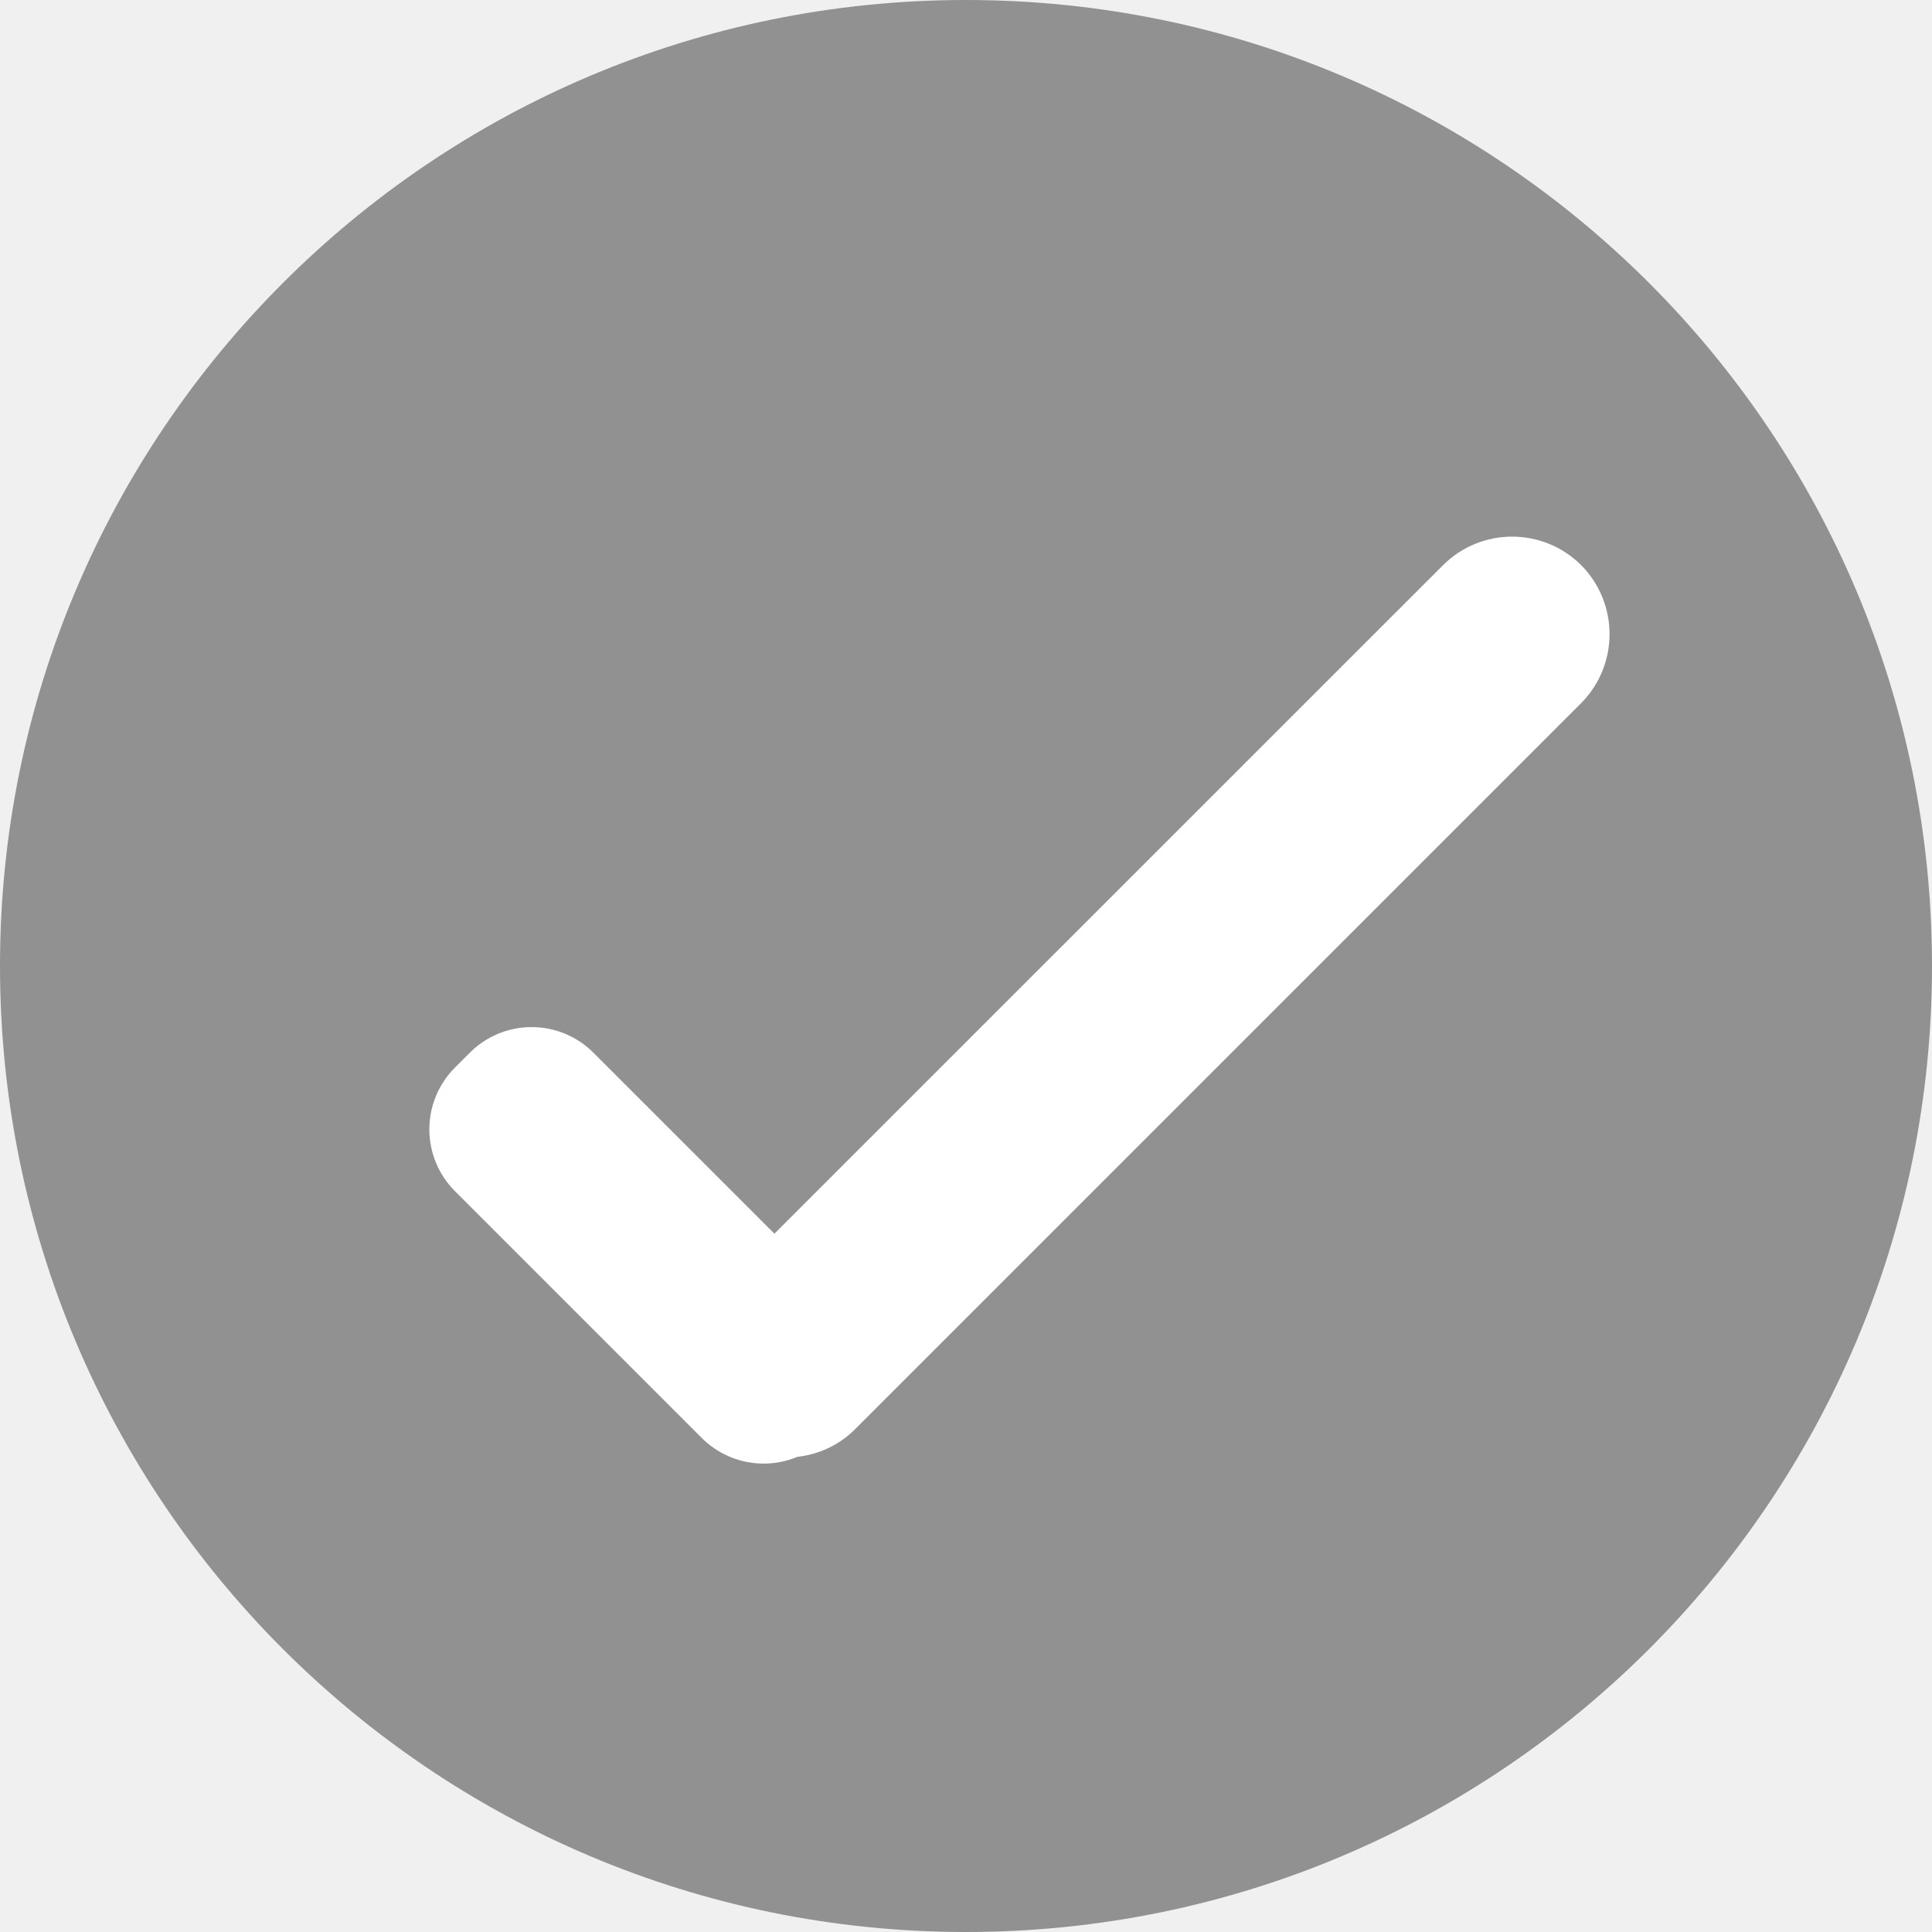
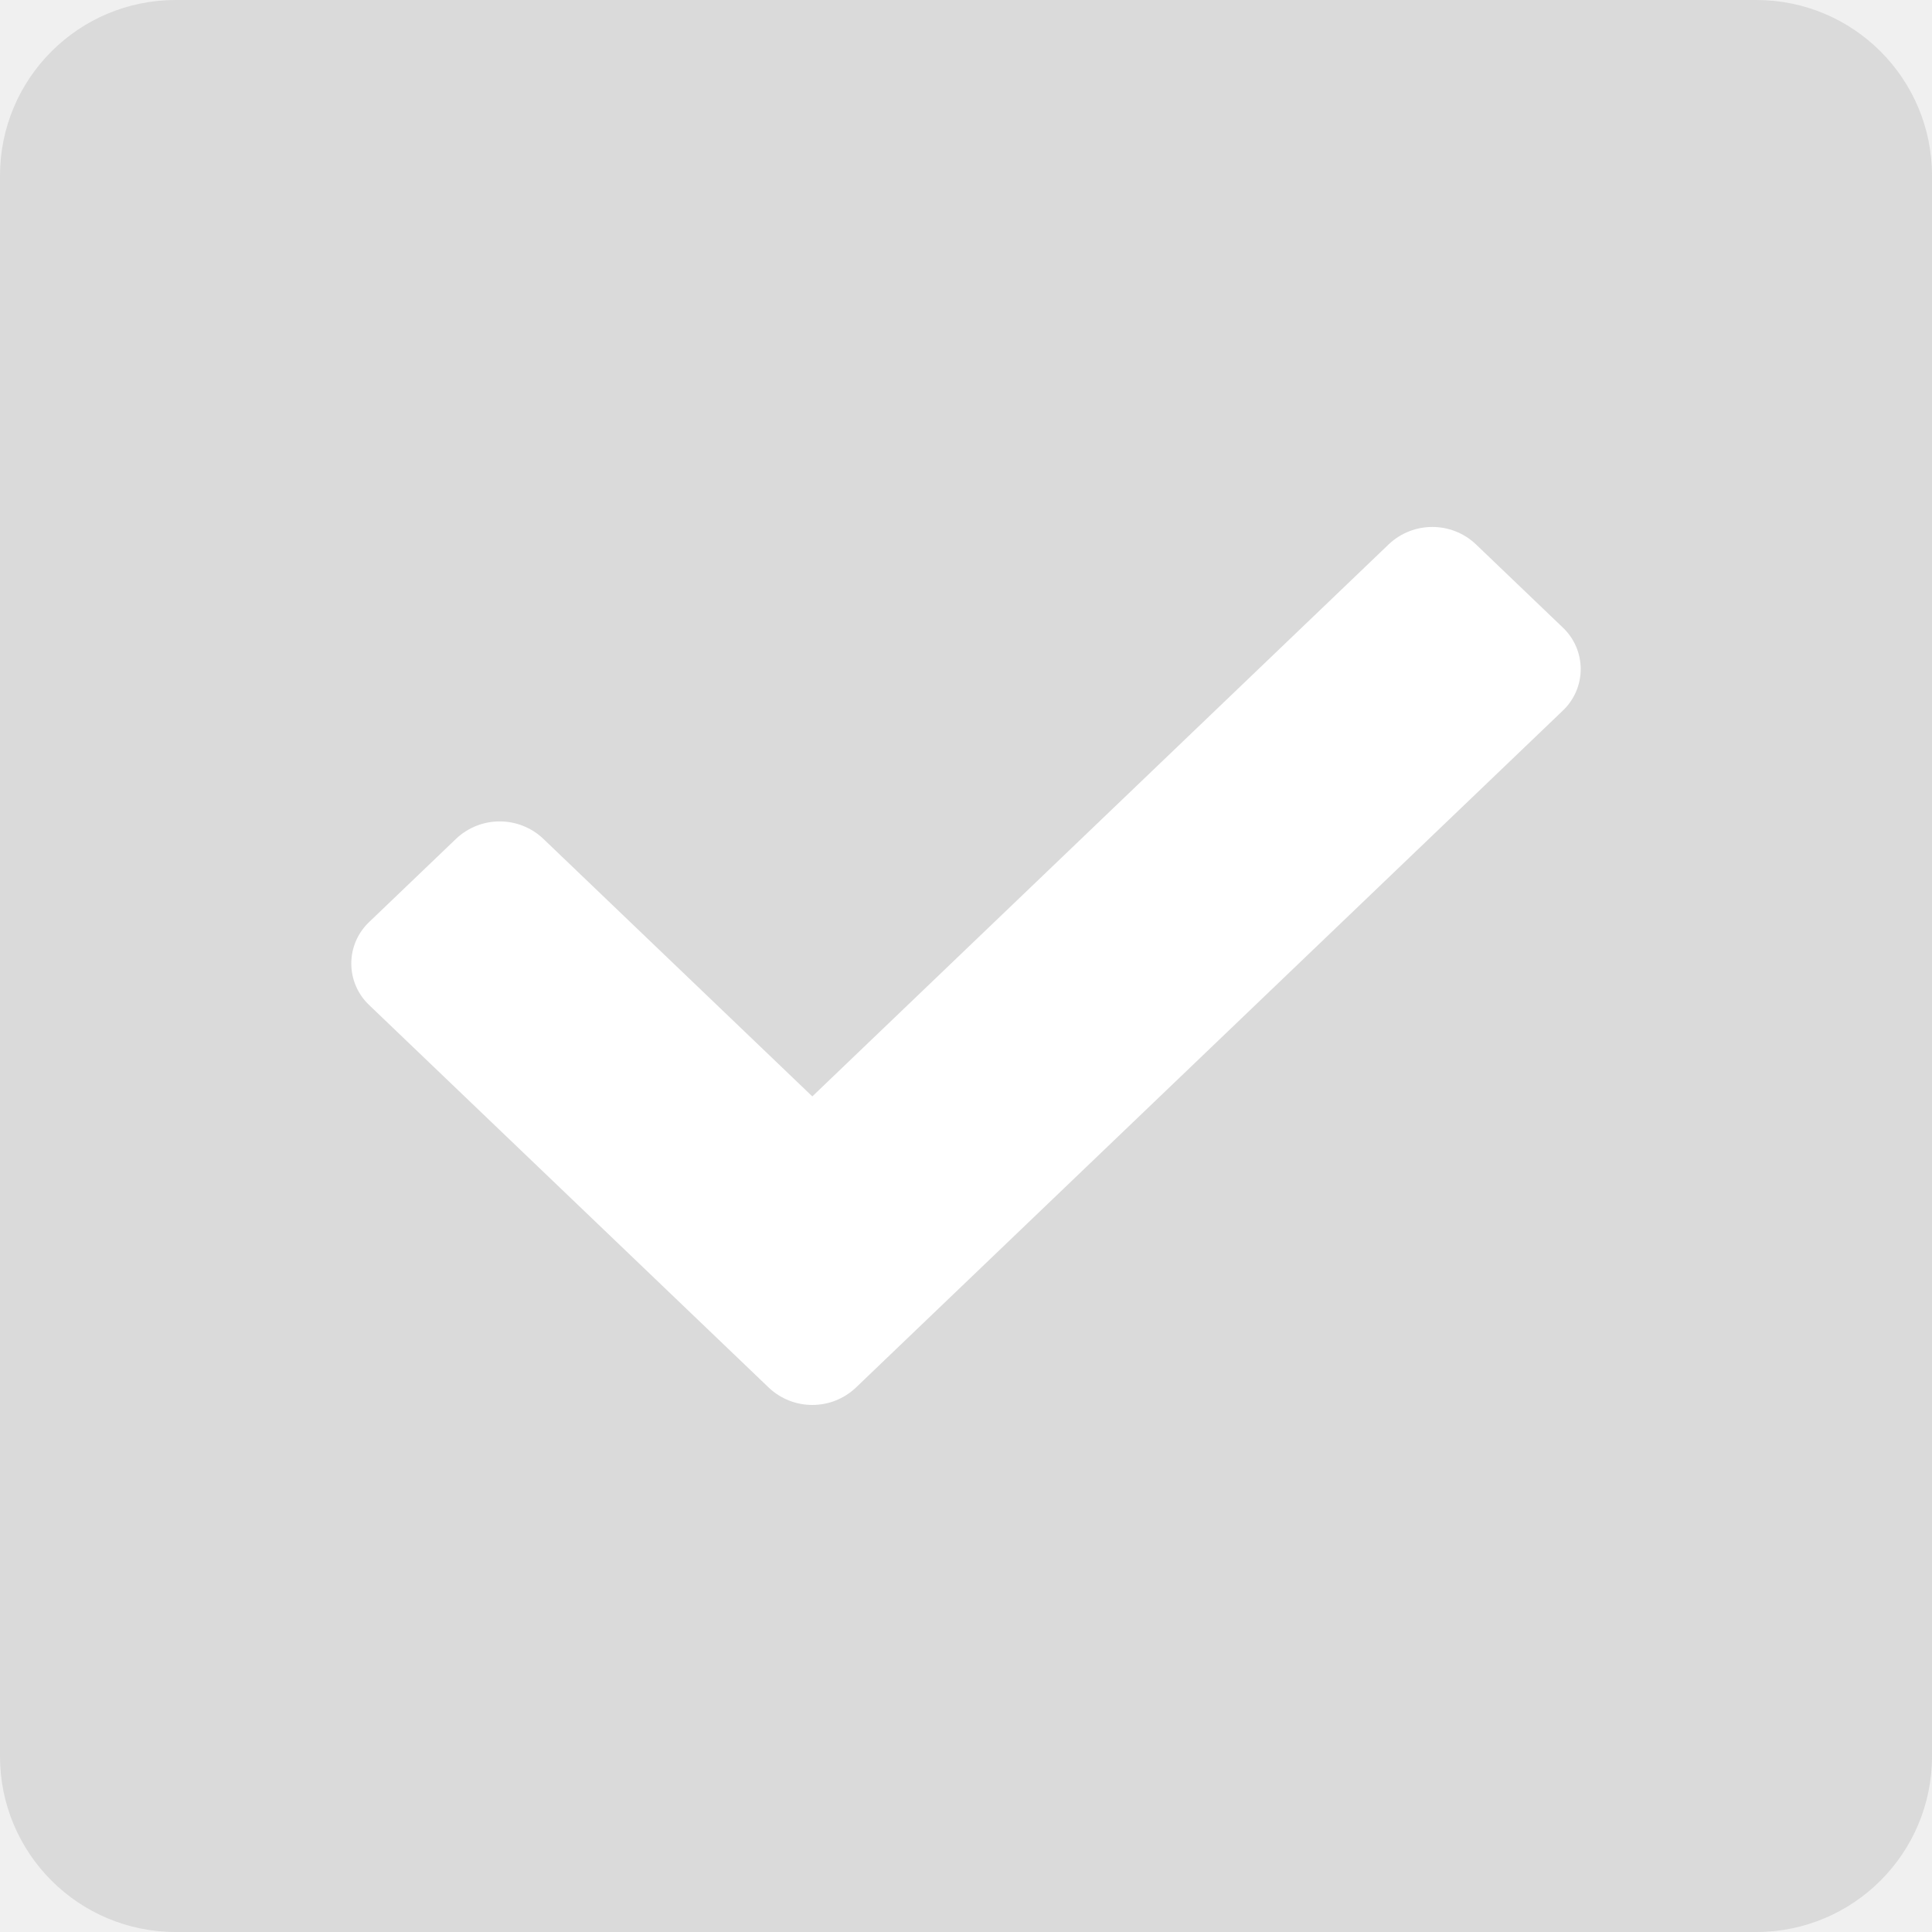
- <svg xmlns="http://www.w3.org/2000/svg" height="18" viewBox="0 0 18 18" width="18">
-   <g data-name="Group 12199" id="Group_12199" transform="translate(-464 -553)">
-     <circle cx="9" cy="9" data-name="Ellipse 1409" fill="#919191" id="Ellipse_1409" r="9" transform="translate(464 553)" />
-     <path d="M963.965,535.023a.912.912,0,0,0-1.29,0l-6.228,6.227-1.686-1.686a.814.814,0,0,0-1.152,0l-.138.138a.814.814,0,0,0,0,1.152l2.3,2.3a.816.816,0,0,0,.89.175.9.9,0,0,0,.525-.245l6.775-6.775A.913.913,0,0,0,963.965,535.023Z" data-name="Path 5682" fill="#fff" id="Path_5682" transform="translate(-485.232 23.244)" />
+ <svg xmlns="http://www.w3.org/2000/svg" width="22" height="22" viewBox="0 0 22 22">
+   <g id="Group_46144" data-name="Group 46144" transform="translate(-1973 -1342)">
+     <rect id="Rectangle_20156" data-name="Rectangle 20156" width="22" height="22" rx="2" transform="translate(1973 1342)" fill="#dadada" />
+     <path id="check" d="M4.755,74.9.205,70.544a.651.651,0,0,1,0-.948l.99-.948a.722.722,0,0,1,.99,0L5.25,71.583l6.565-6.288a.722.722,0,0,1,.99,0l.99.948a.651.651,0,0,1,0,.948L5.745,74.9a.722.722,0,0,1-.99,0Z" transform="translate(1977 1282.902)" fill="#fff" />
  </g>
</svg>
